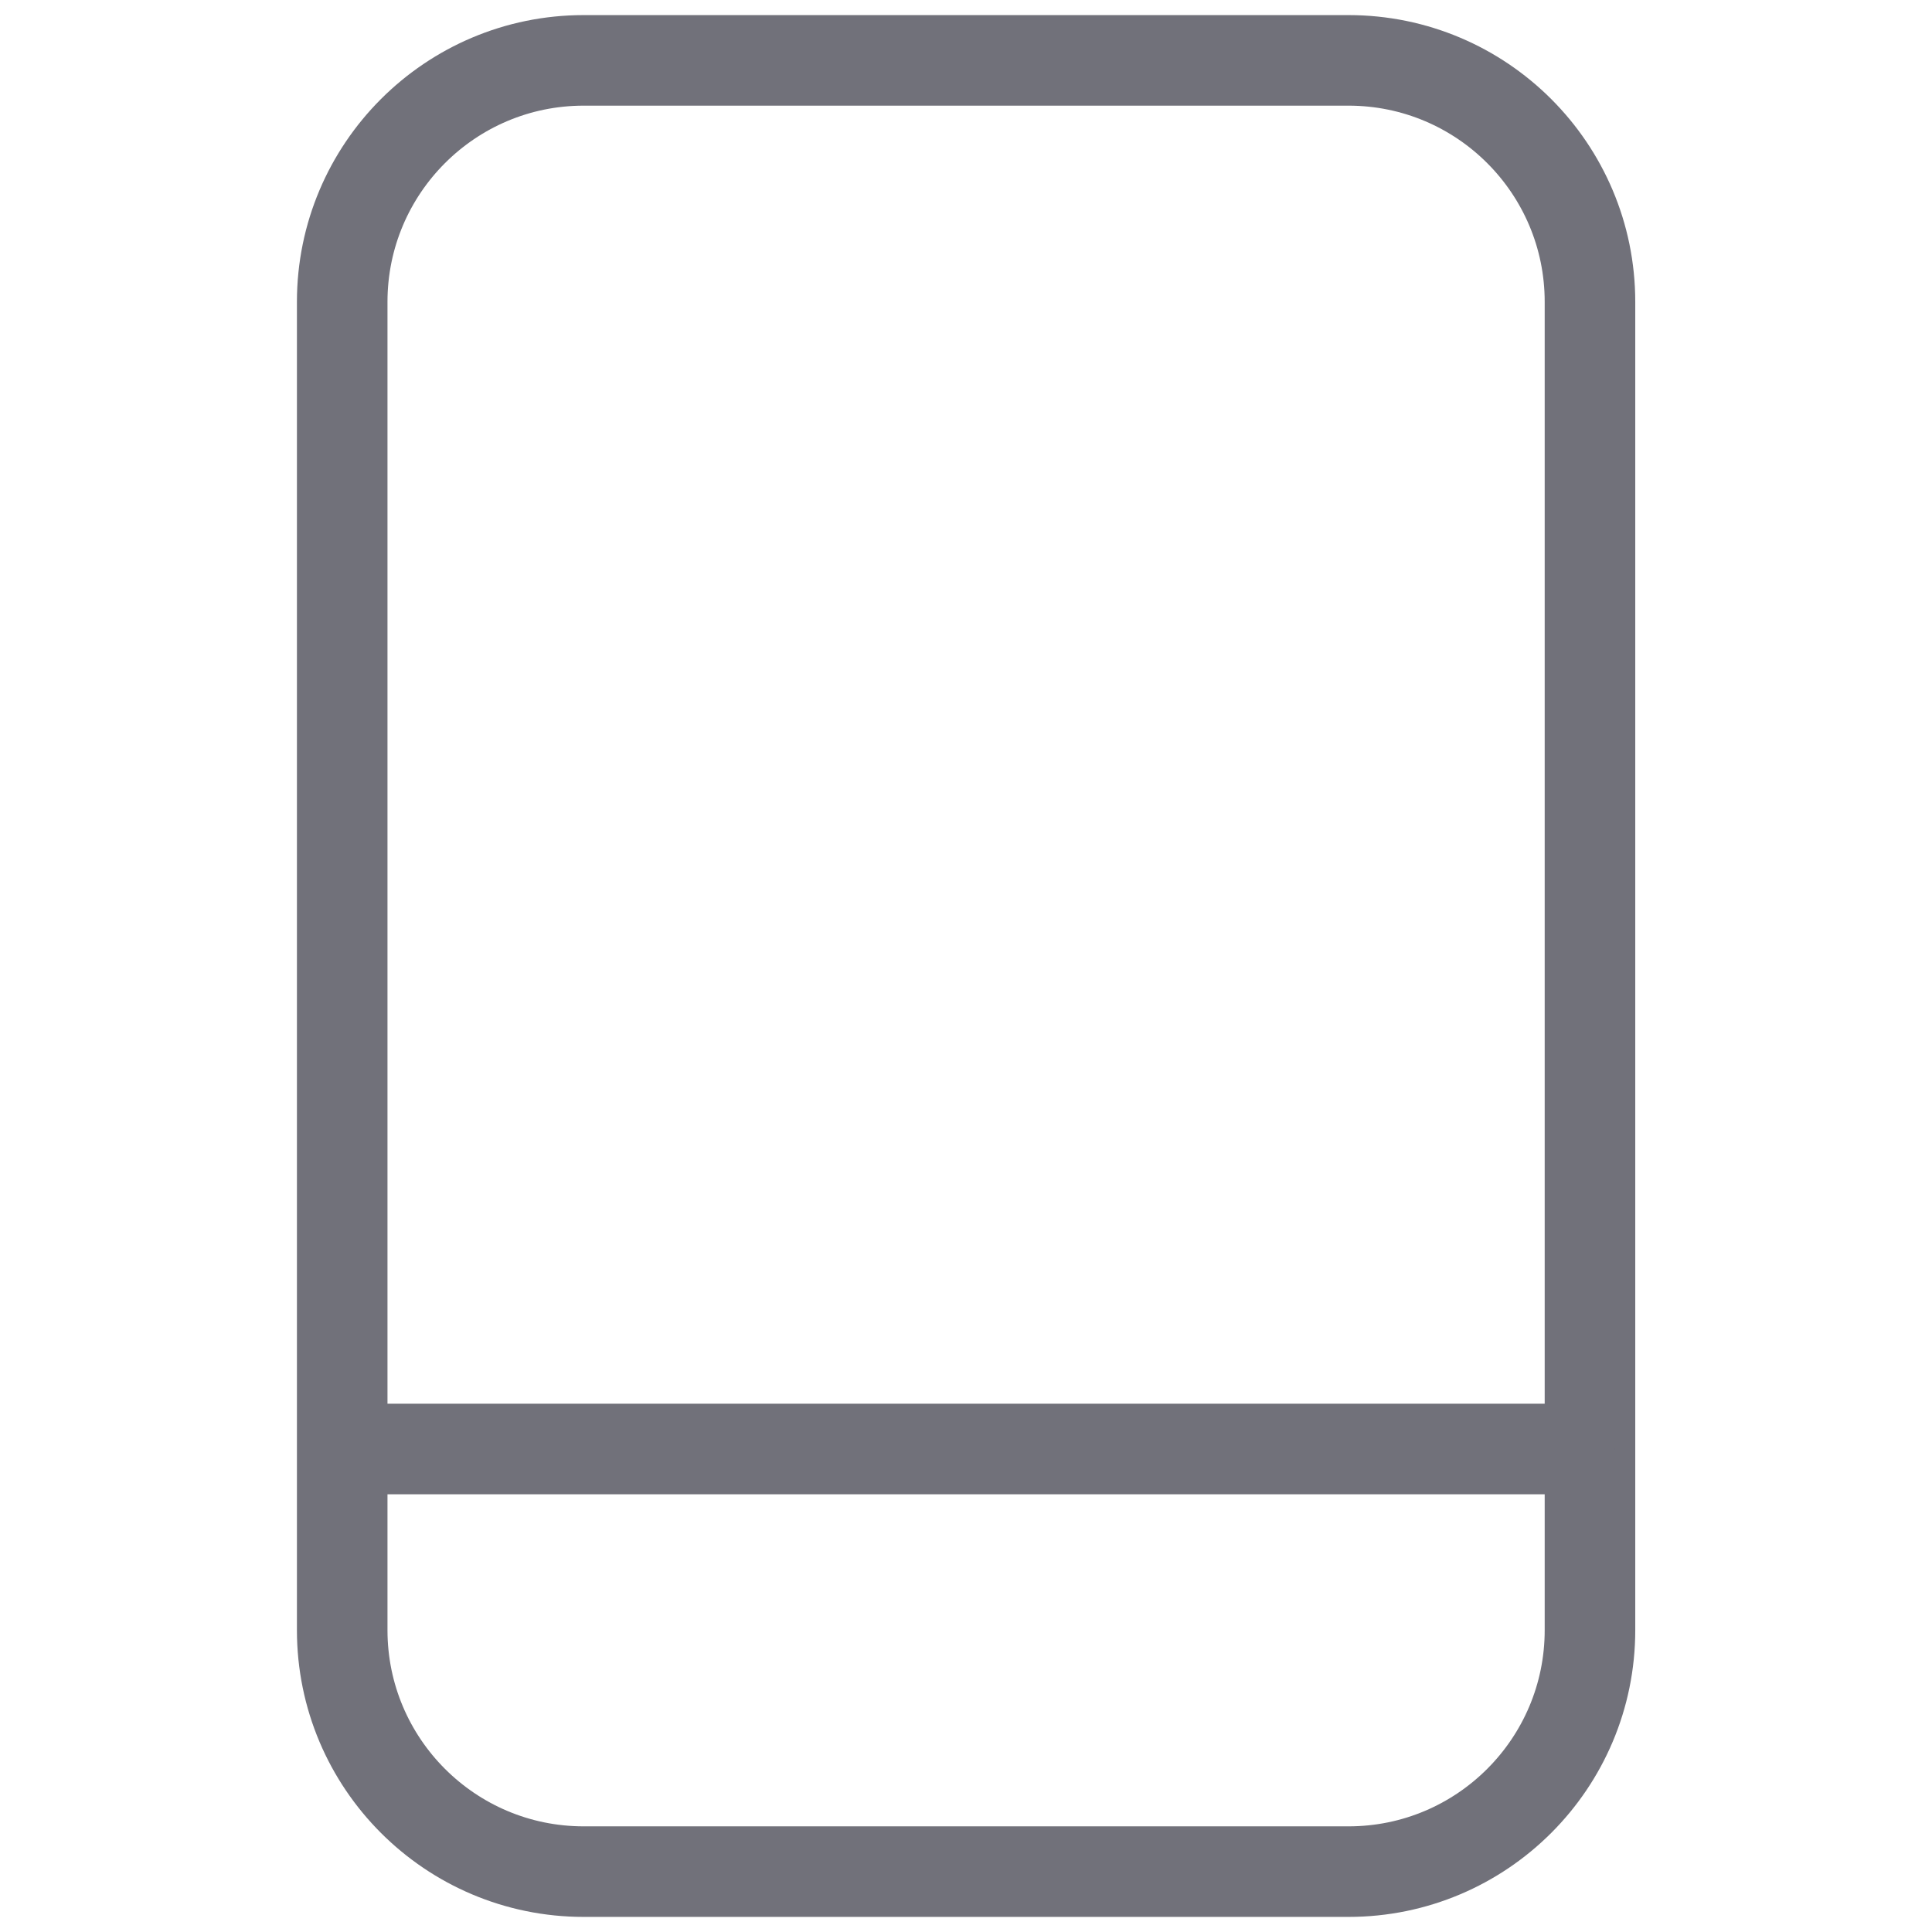
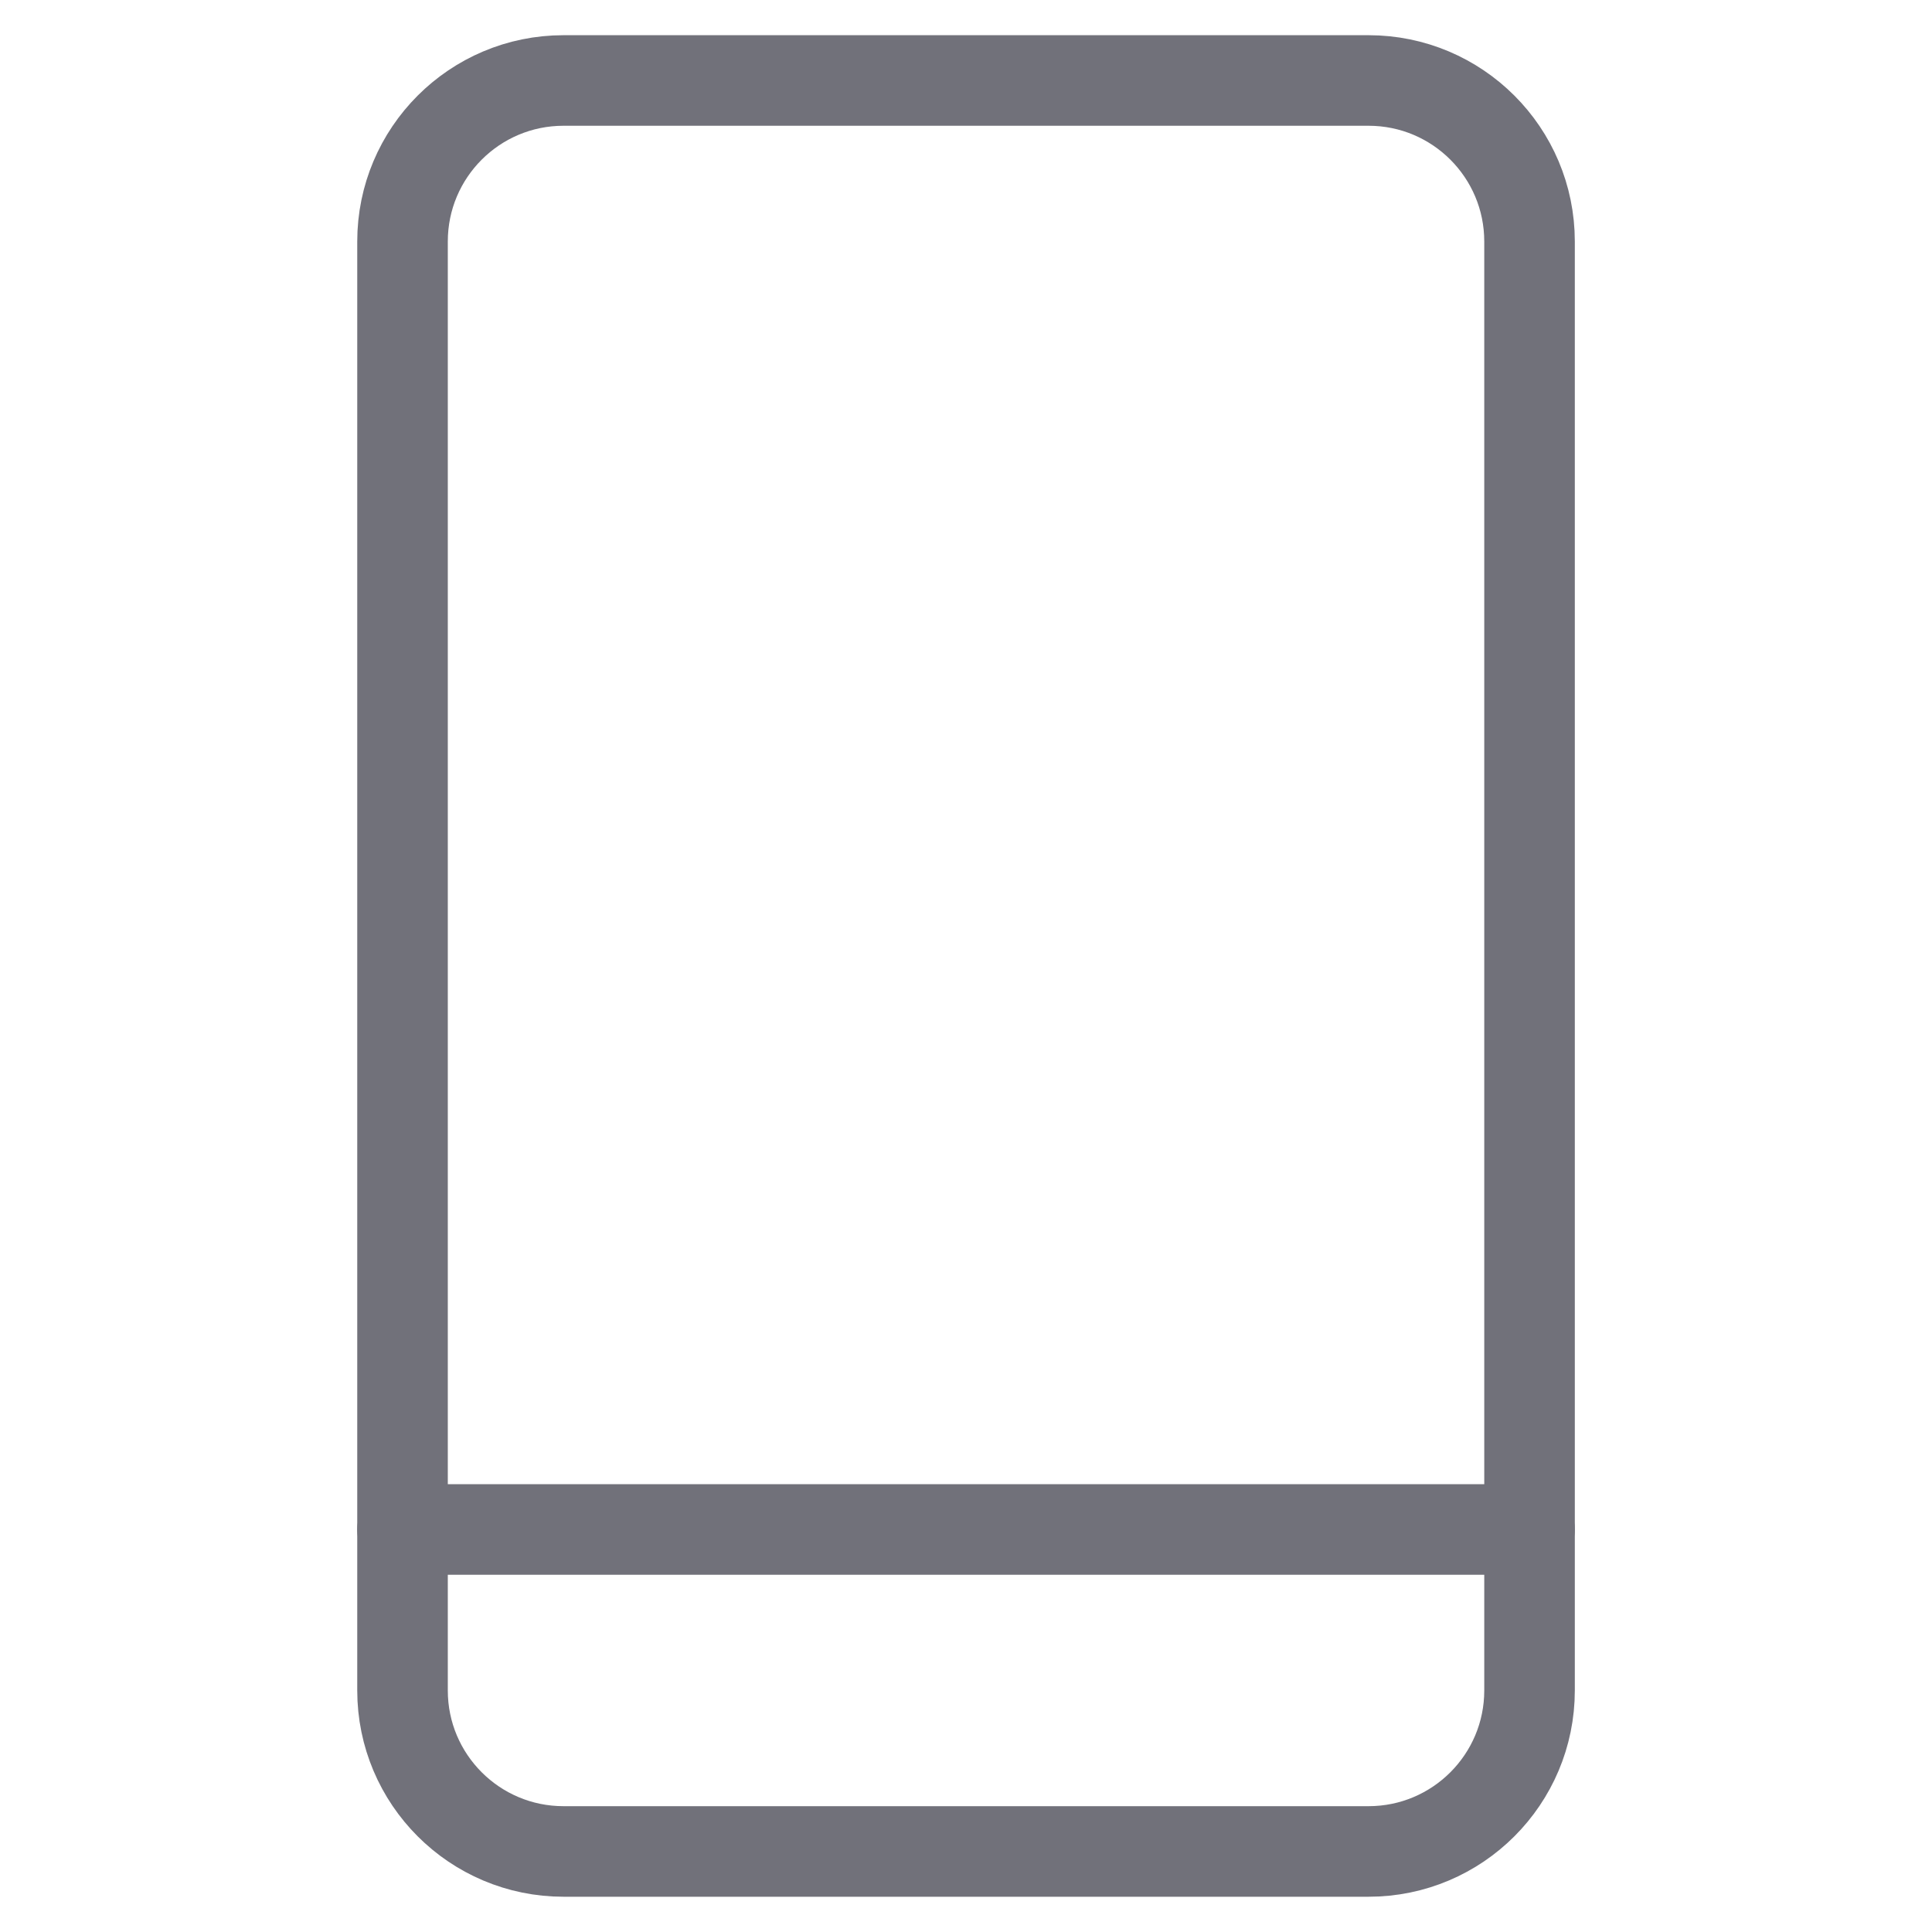
<svg xmlns="http://www.w3.org/2000/svg" width="32" height="32" viewBox="0 0 32 32" fill="none">
-   <path d="M22.335 1H9.668C7.459 1 5.668 2.791 5.668 5V27C5.668 29.209 7.459 31 9.668 31H22.335C24.544 31 26.335 29.209 26.335 27V5C26.335 2.791 24.544 1 22.335 1Z" stroke="#71717A" stroke-width="1.5" stroke-linecap="round" stroke-linejoin="round" />
-   <path d="M6 24H26" stroke="#71717A" stroke-width="1.5" stroke-linecap="round" stroke-linejoin="round" />
+   <rect x="6.667" y="1.333" width="18.667" height="29.333" rx="2.667" stroke="#71717A" stroke-width="1.5" />
+   <path d="M6.667 24.583C6.253 24.583 5.917 24.919 5.917 25.333C5.917 25.748 6.253 26.083 6.667 26.083V24.583ZM25.334 26.083C25.748 26.083 26.084 25.748 26.084 25.333C26.084 24.919 25.748 24.583 25.334 24.583V26.083ZM25.334 24.583H6.667V26.083H25.334V24.583Z" fill="#71717A" />
</svg>
